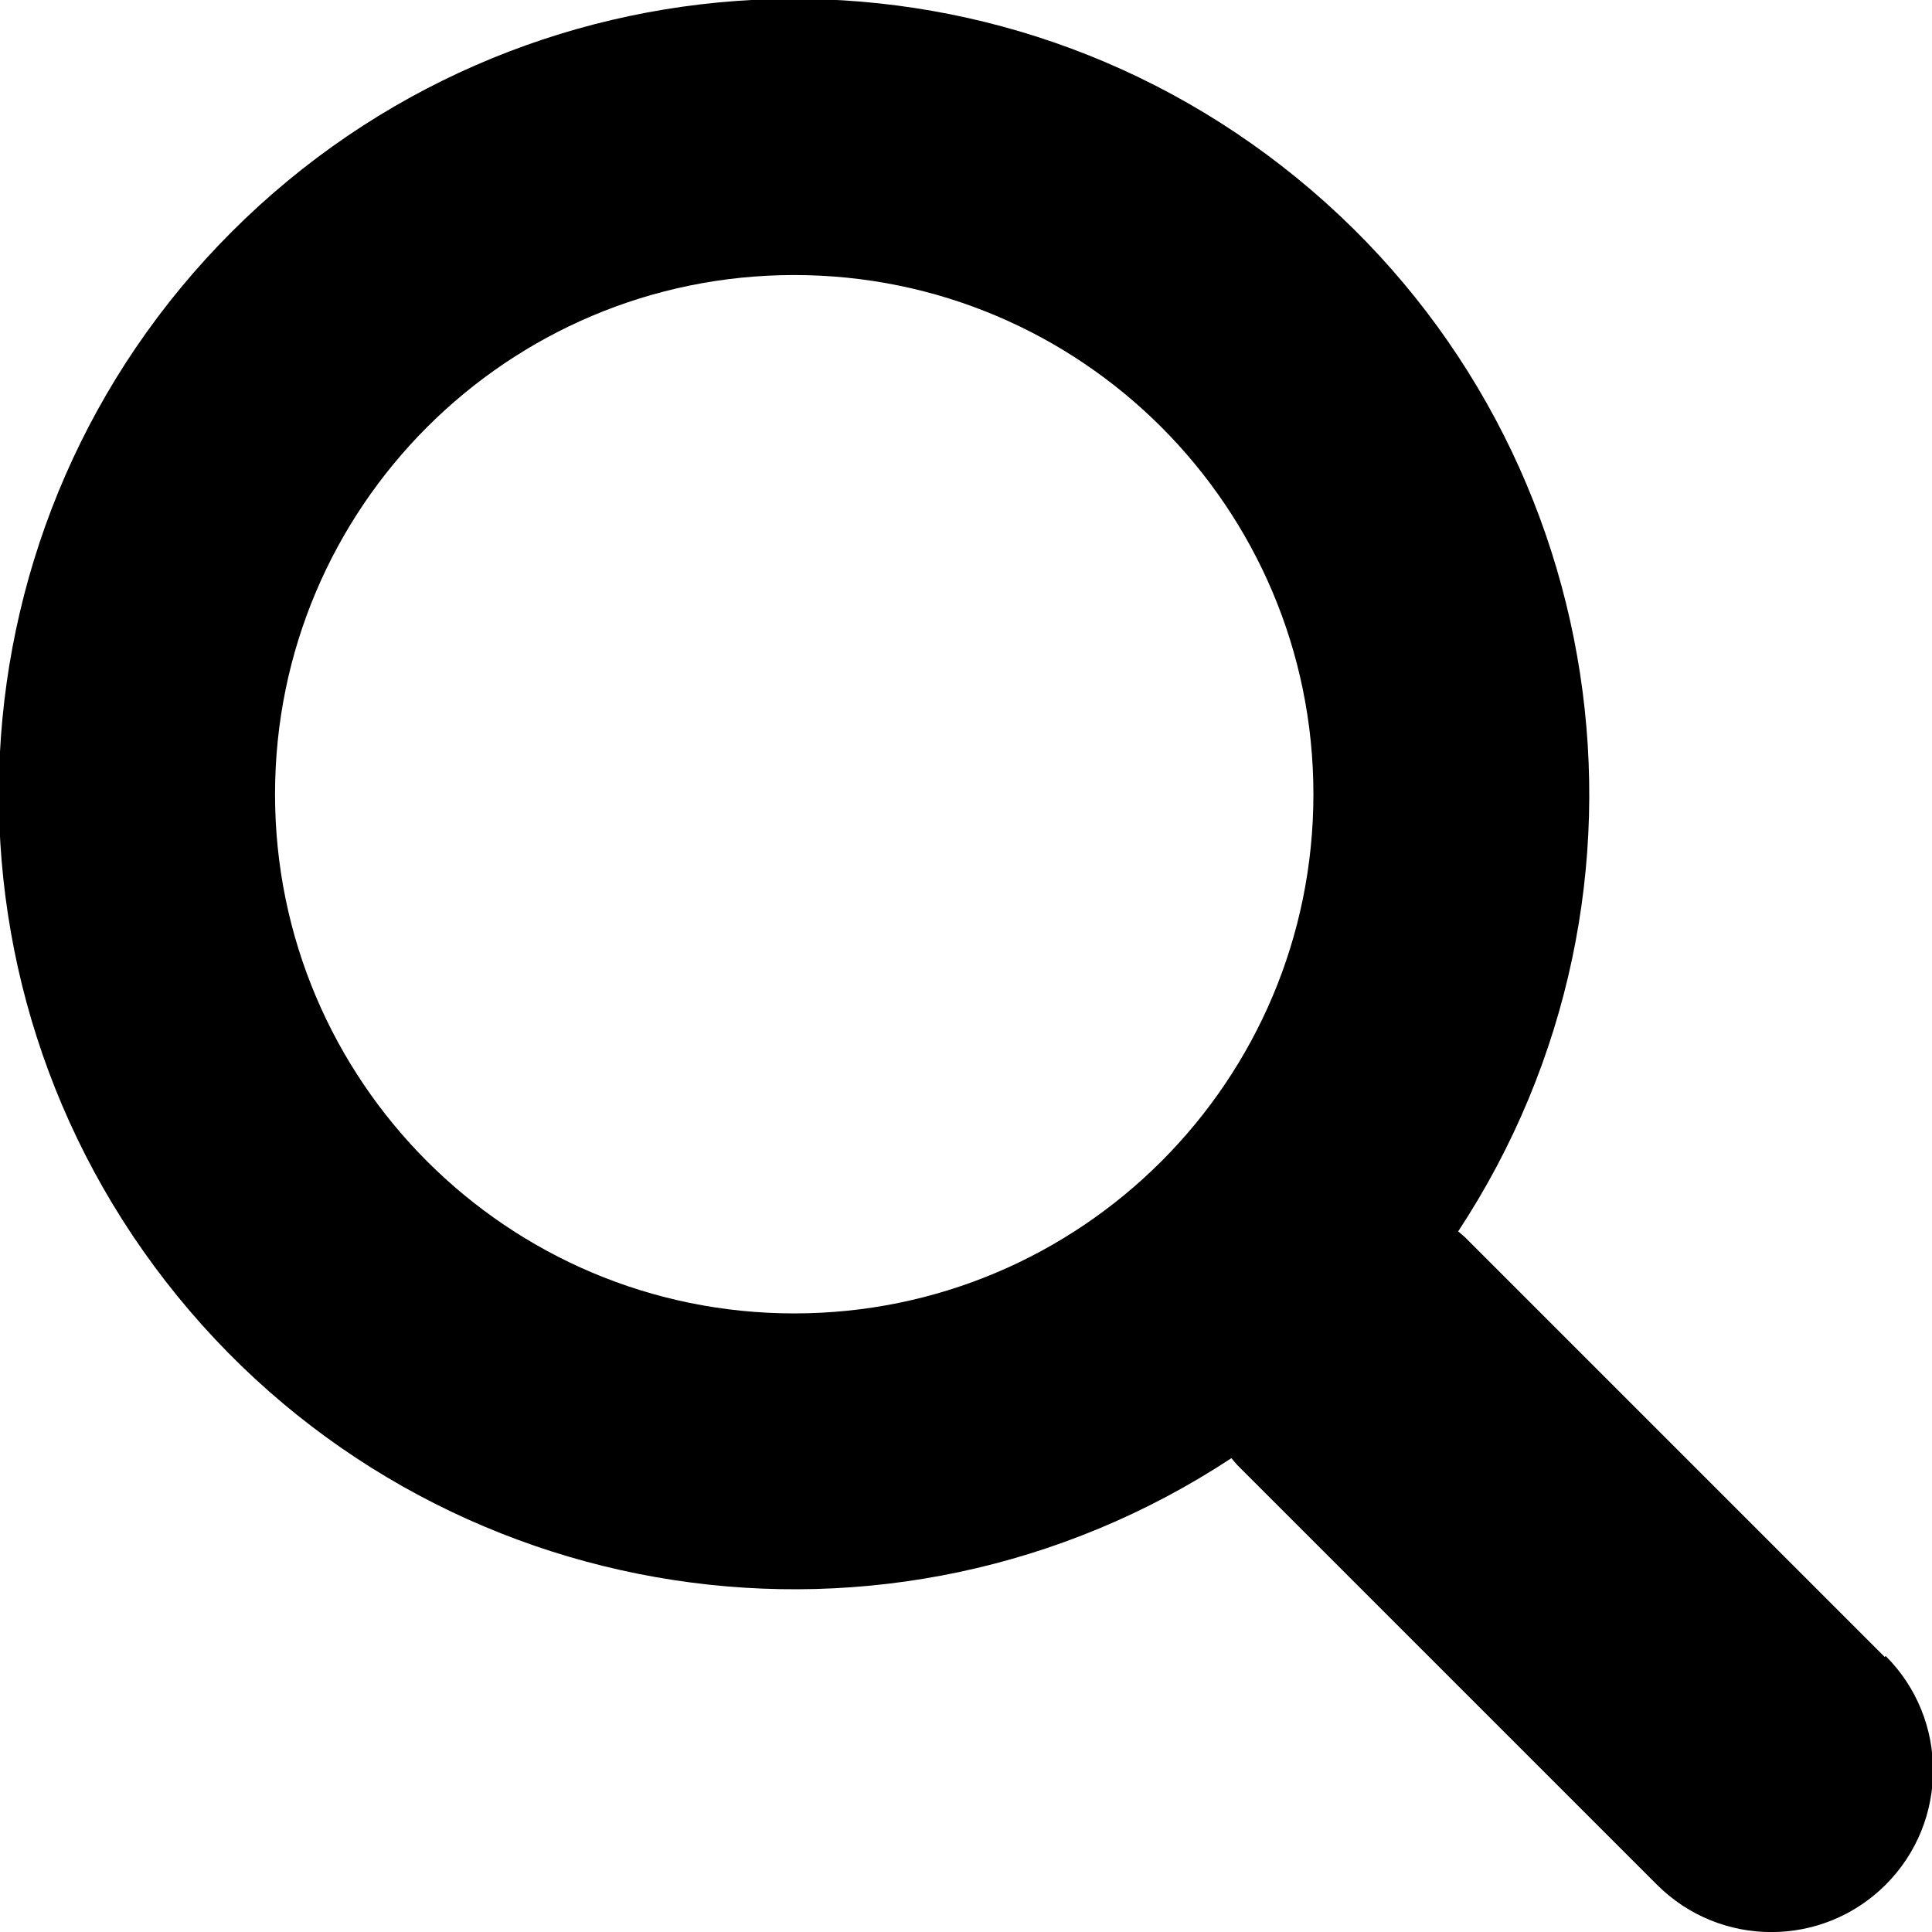
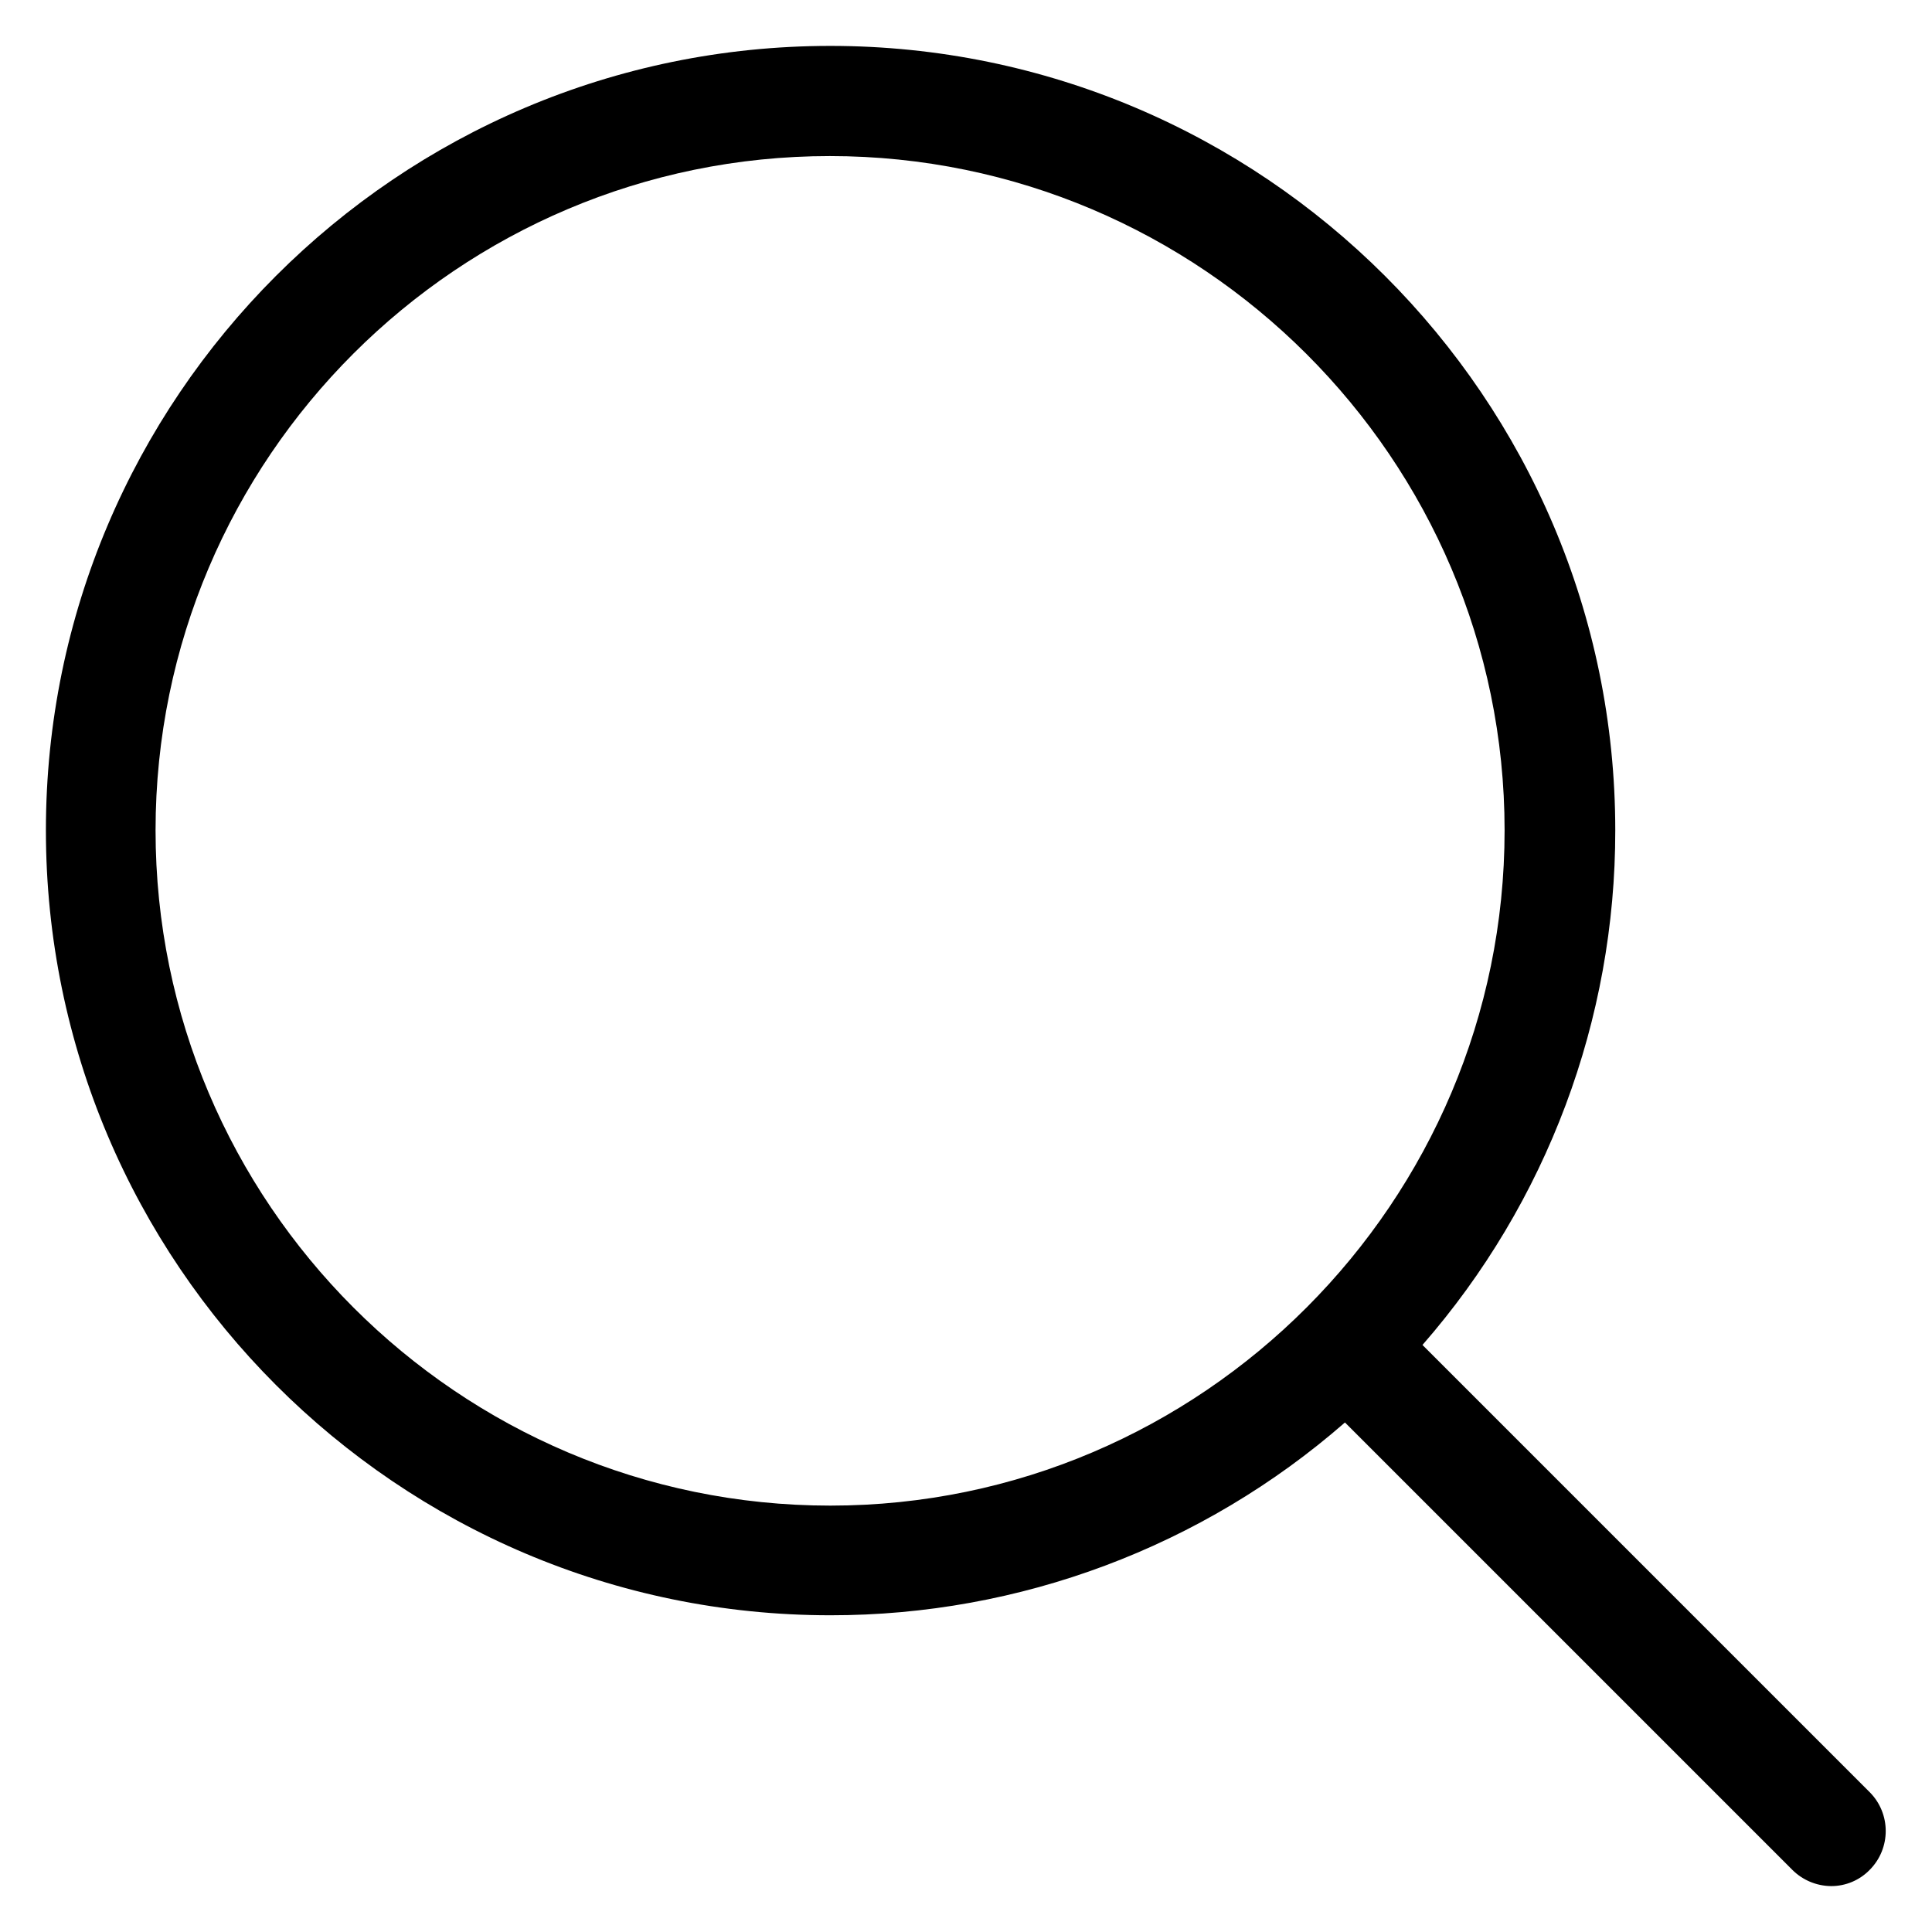
- <svg xmlns="http://www.w3.org/2000/svg" viewBox="0 0 200.2 200.2">
-   <defs>
-     <clipPath id="a">
-       <rect width="200.9" height="201" style="fill:none" />
-     </clipPath>
-   </defs>
-   <g style="clip-path:url(#a)">
-     <path d="M195.3,171.7l-43.5-43.5-.7-.6a82.4,82.4,0,1,0-23.5,23.5l.6.7,43.5,43.5a16.7,16.7,0,1,0,23.7-23.7Zm-113-35.6a53.8,53.8,0,1,1,53.8-53.8,53.8,53.8,0,0,1-53.8,53.8Zm0,0" style="fill-rule:evenodd" />
-   </g>
+ <svg xmlns="http://www.w3.org/2000/svg" viewBox="0 0 378.7 378.8" style="stroke-miterlimit:10;stroke-width:18px">
+   <path d="M366.6,351.4l-87.7-87.7a153.2,153.2,0,0,0,37.8-100.9C316.7,78,247.6,9,162.8,9S9,78,9,162.8,78,316.7,162.8,316.7a153.2,153.2,0,0,0,100.9-37.8l87.7,87.7a10.9,10.9,0,0,0,7.6,3.2,10.5,10.5,0,0,0,7.6-3.2,10.8,10.8,0,0,0,0-15.2ZM30.5,162.8c0-73,59.4-132.2,132.2-132.2S295,90,295,162.8,235.7,295.2,162.8,295.2,30.5,235.8,30.5,162.8Zm0,0" />
</svg>
